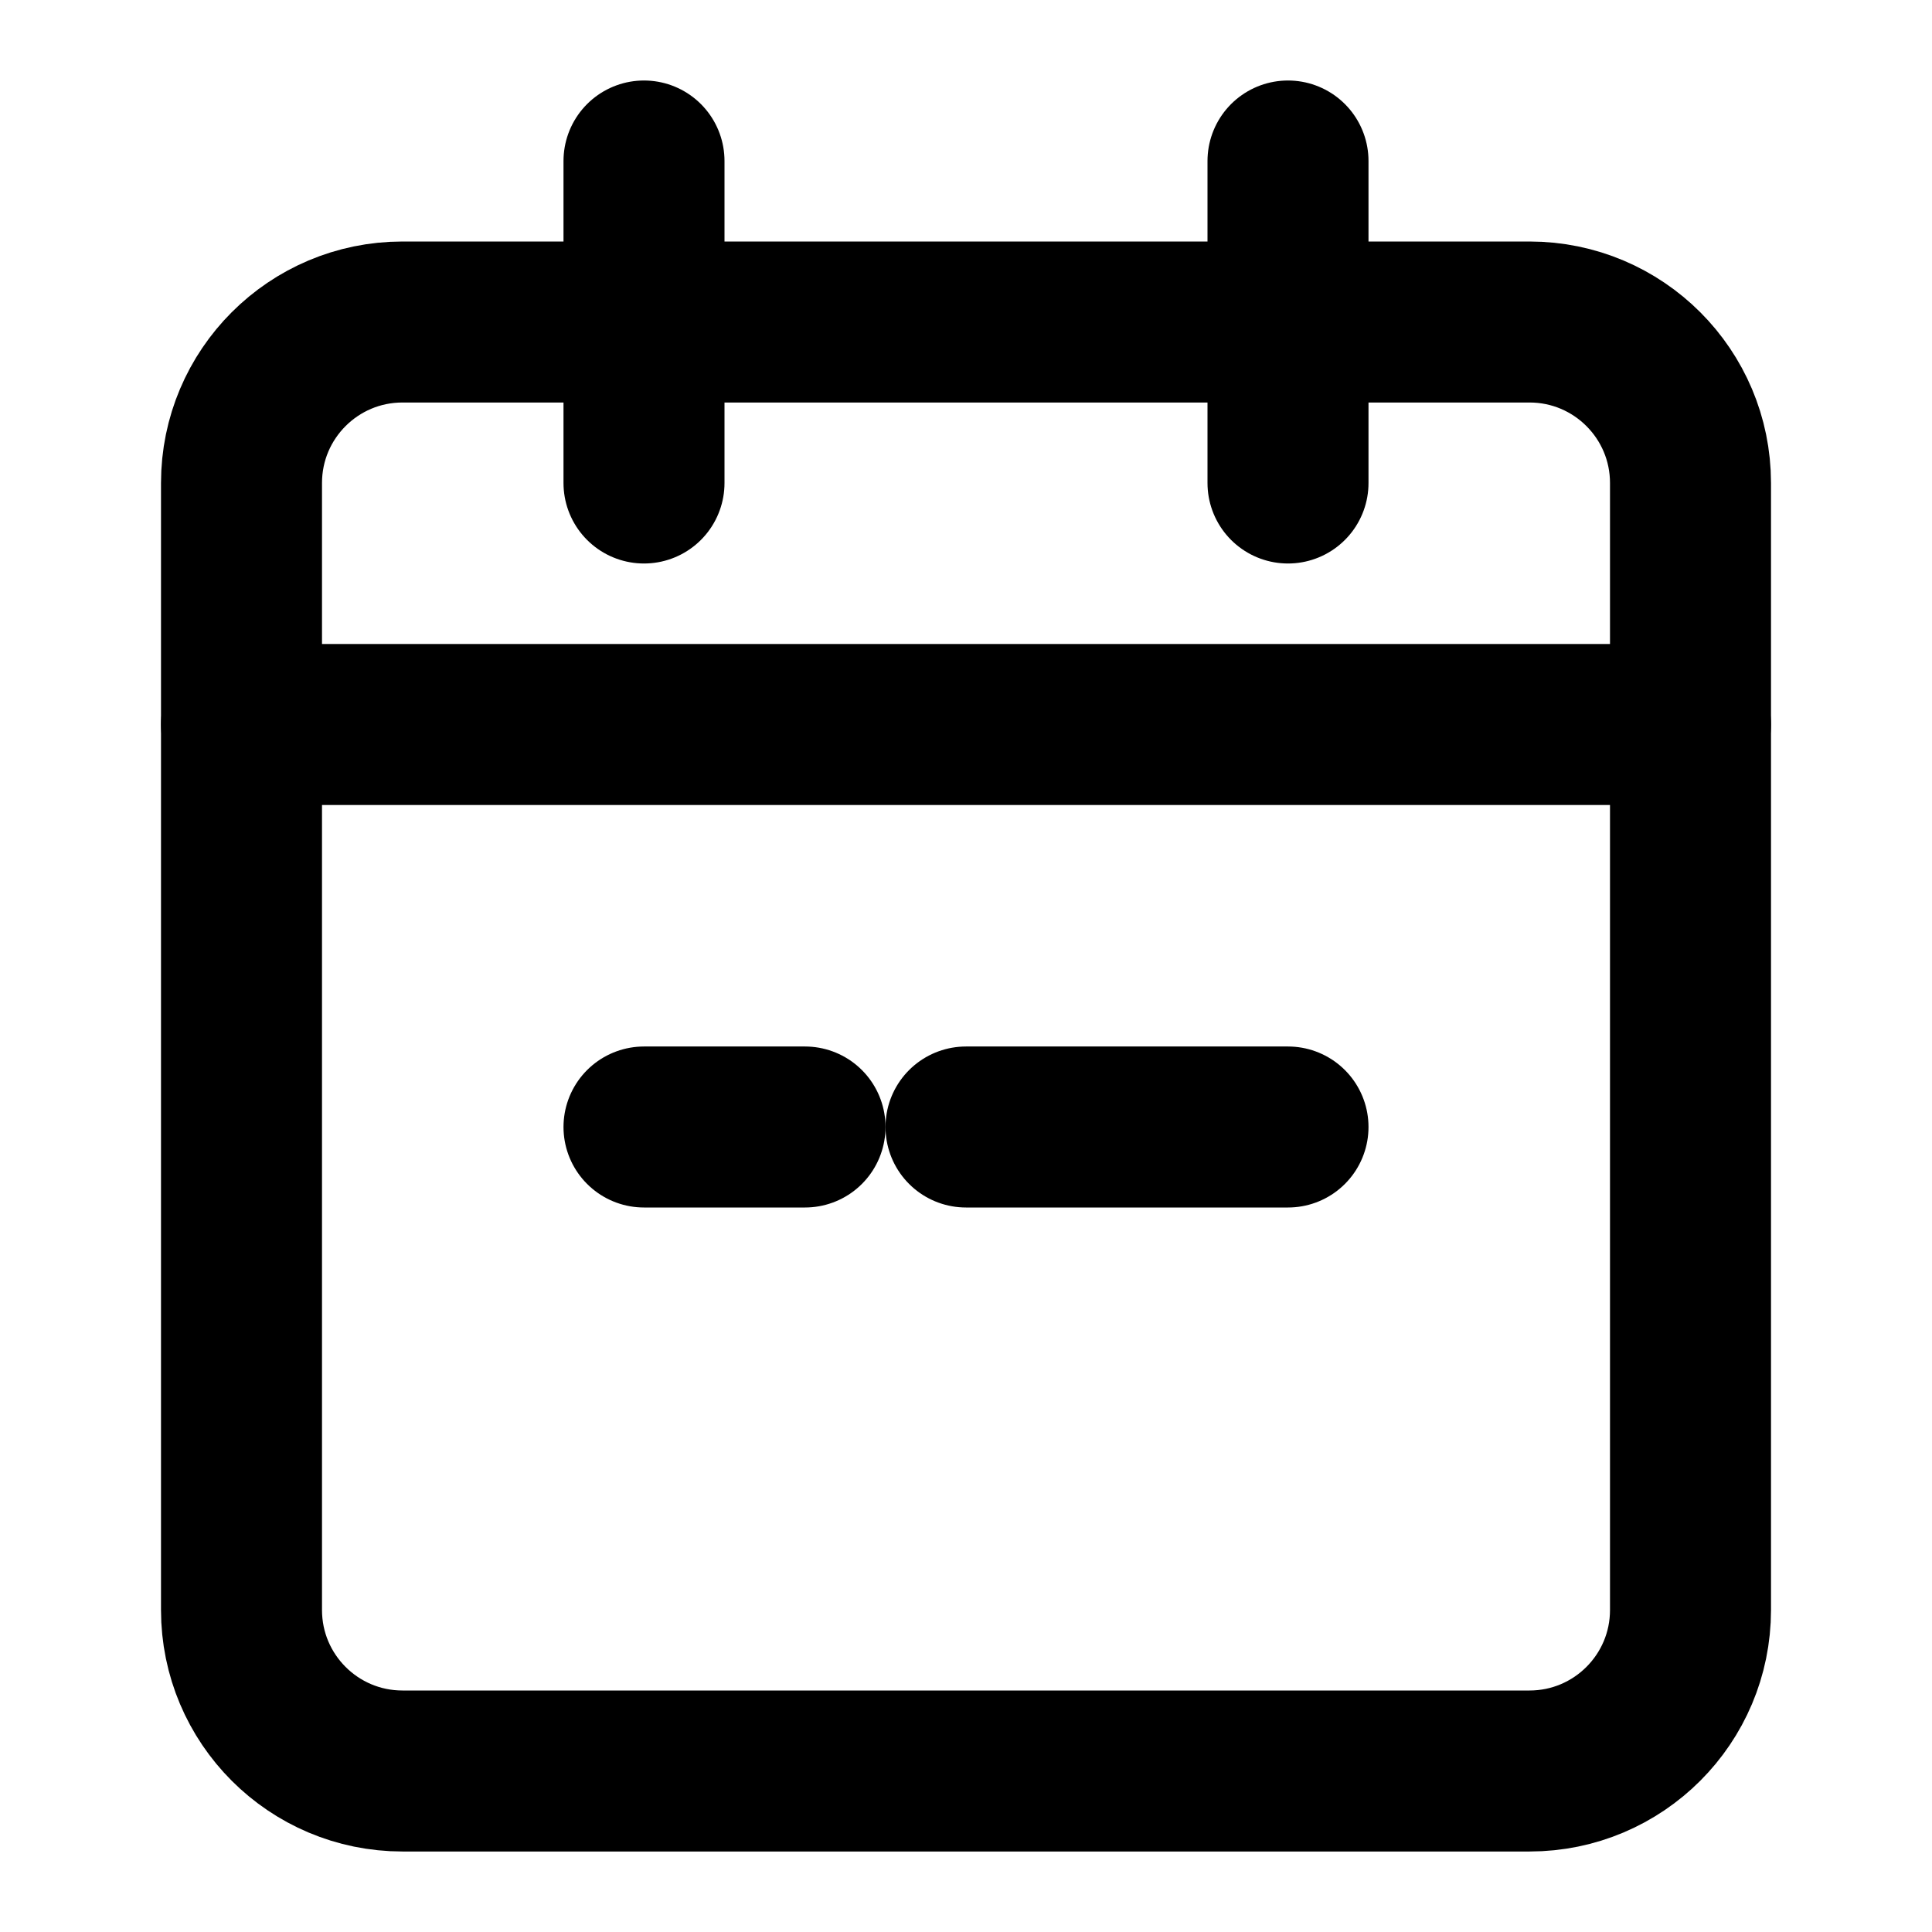
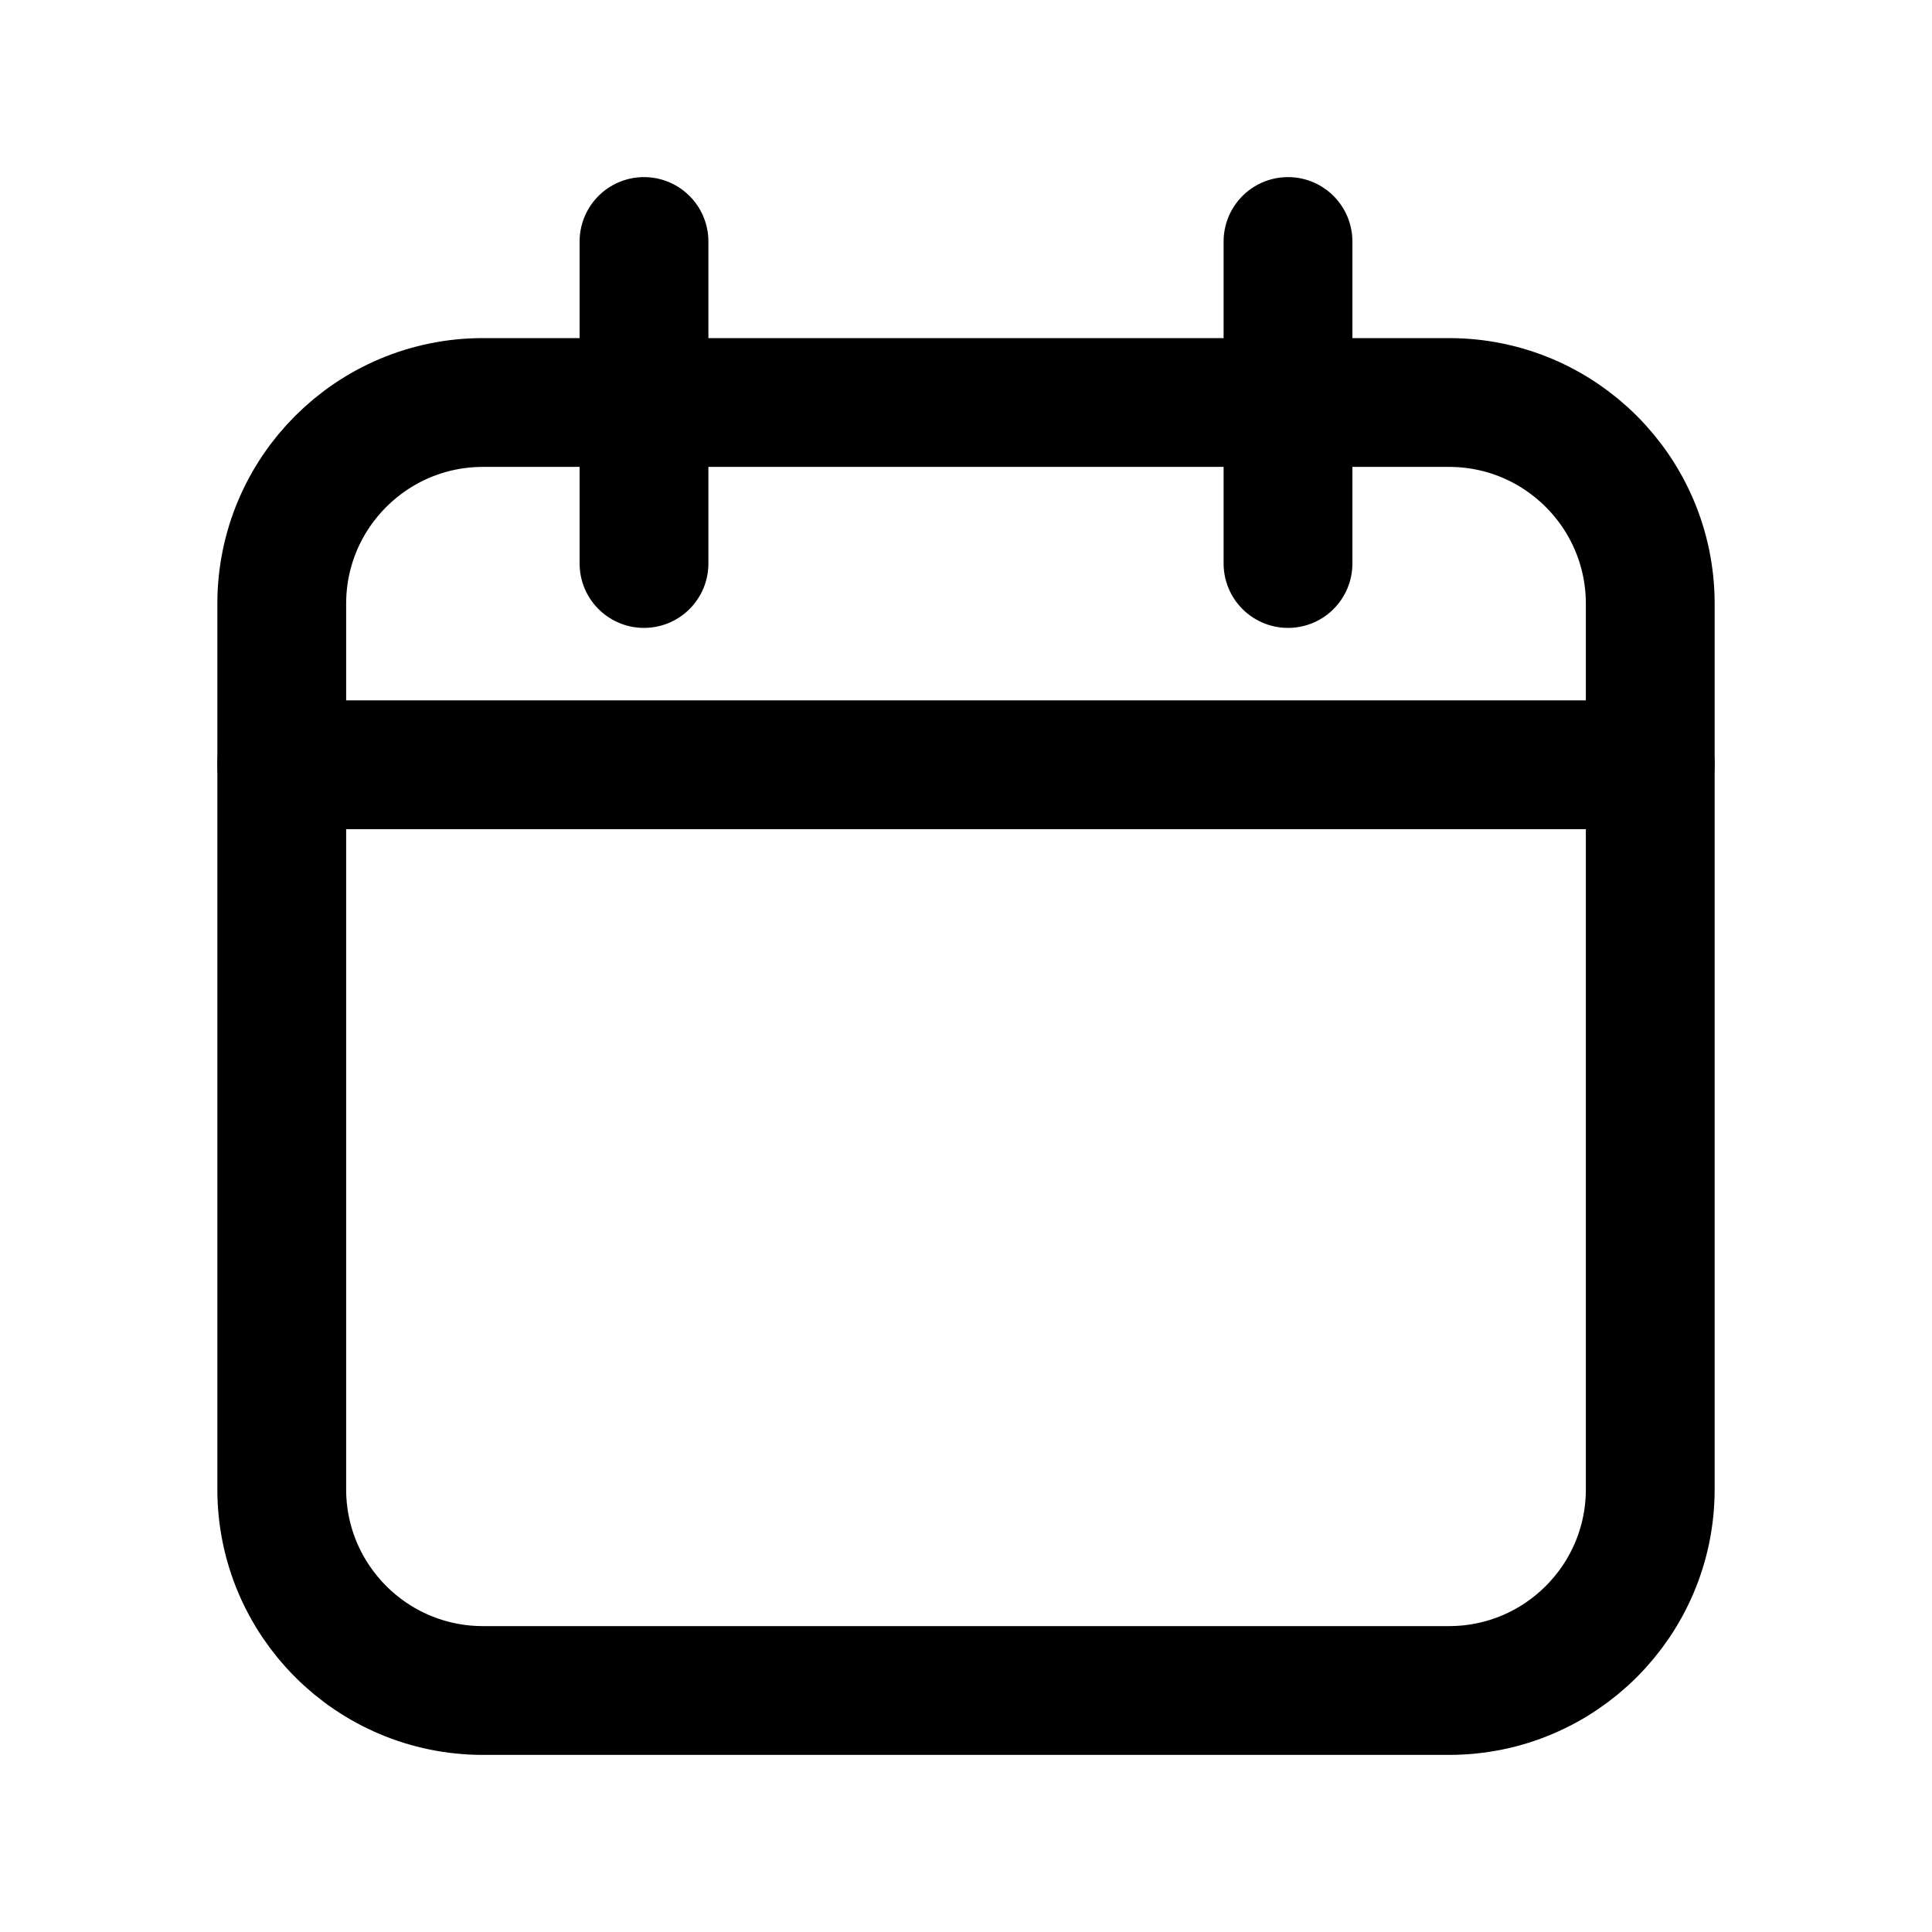
- <svg xmlns="http://www.w3.org/2000/svg" viewBox="0 0 24 24" fill="none" stroke="currentColor" stroke-width="2" stroke-linecap="round" stroke-linejoin="round">
-   <rect x="3" y="4" width="18" height="18" rx="2" />
-   <line x1="3" y1="9" x2="21" y2="9" />
-   <line x1="8" y1="2" x2="8" y2="6" />
-   <line x1="16" y1="2" x2="16" y2="6" />
-   <line x1="8" y1="14" x2="10" y2="14" />
-   <line x1="12" y1="14" x2="16" y2="14" />
+ <svg xmlns="http://www.w3.org/2000/svg" width="24" height="24" viewBox="0 0 24 24" fill="none">
+   <rect x="3.5" y="5" width="17" height="16" rx="2.5" fill="none" stroke="currentColor" stroke-width="1.6" />
+   <path d="M3.5 9.5h17M8 3v4M16 3v4" stroke="currentColor" stroke-width="1.6" stroke-linecap="round" />
</svg>
